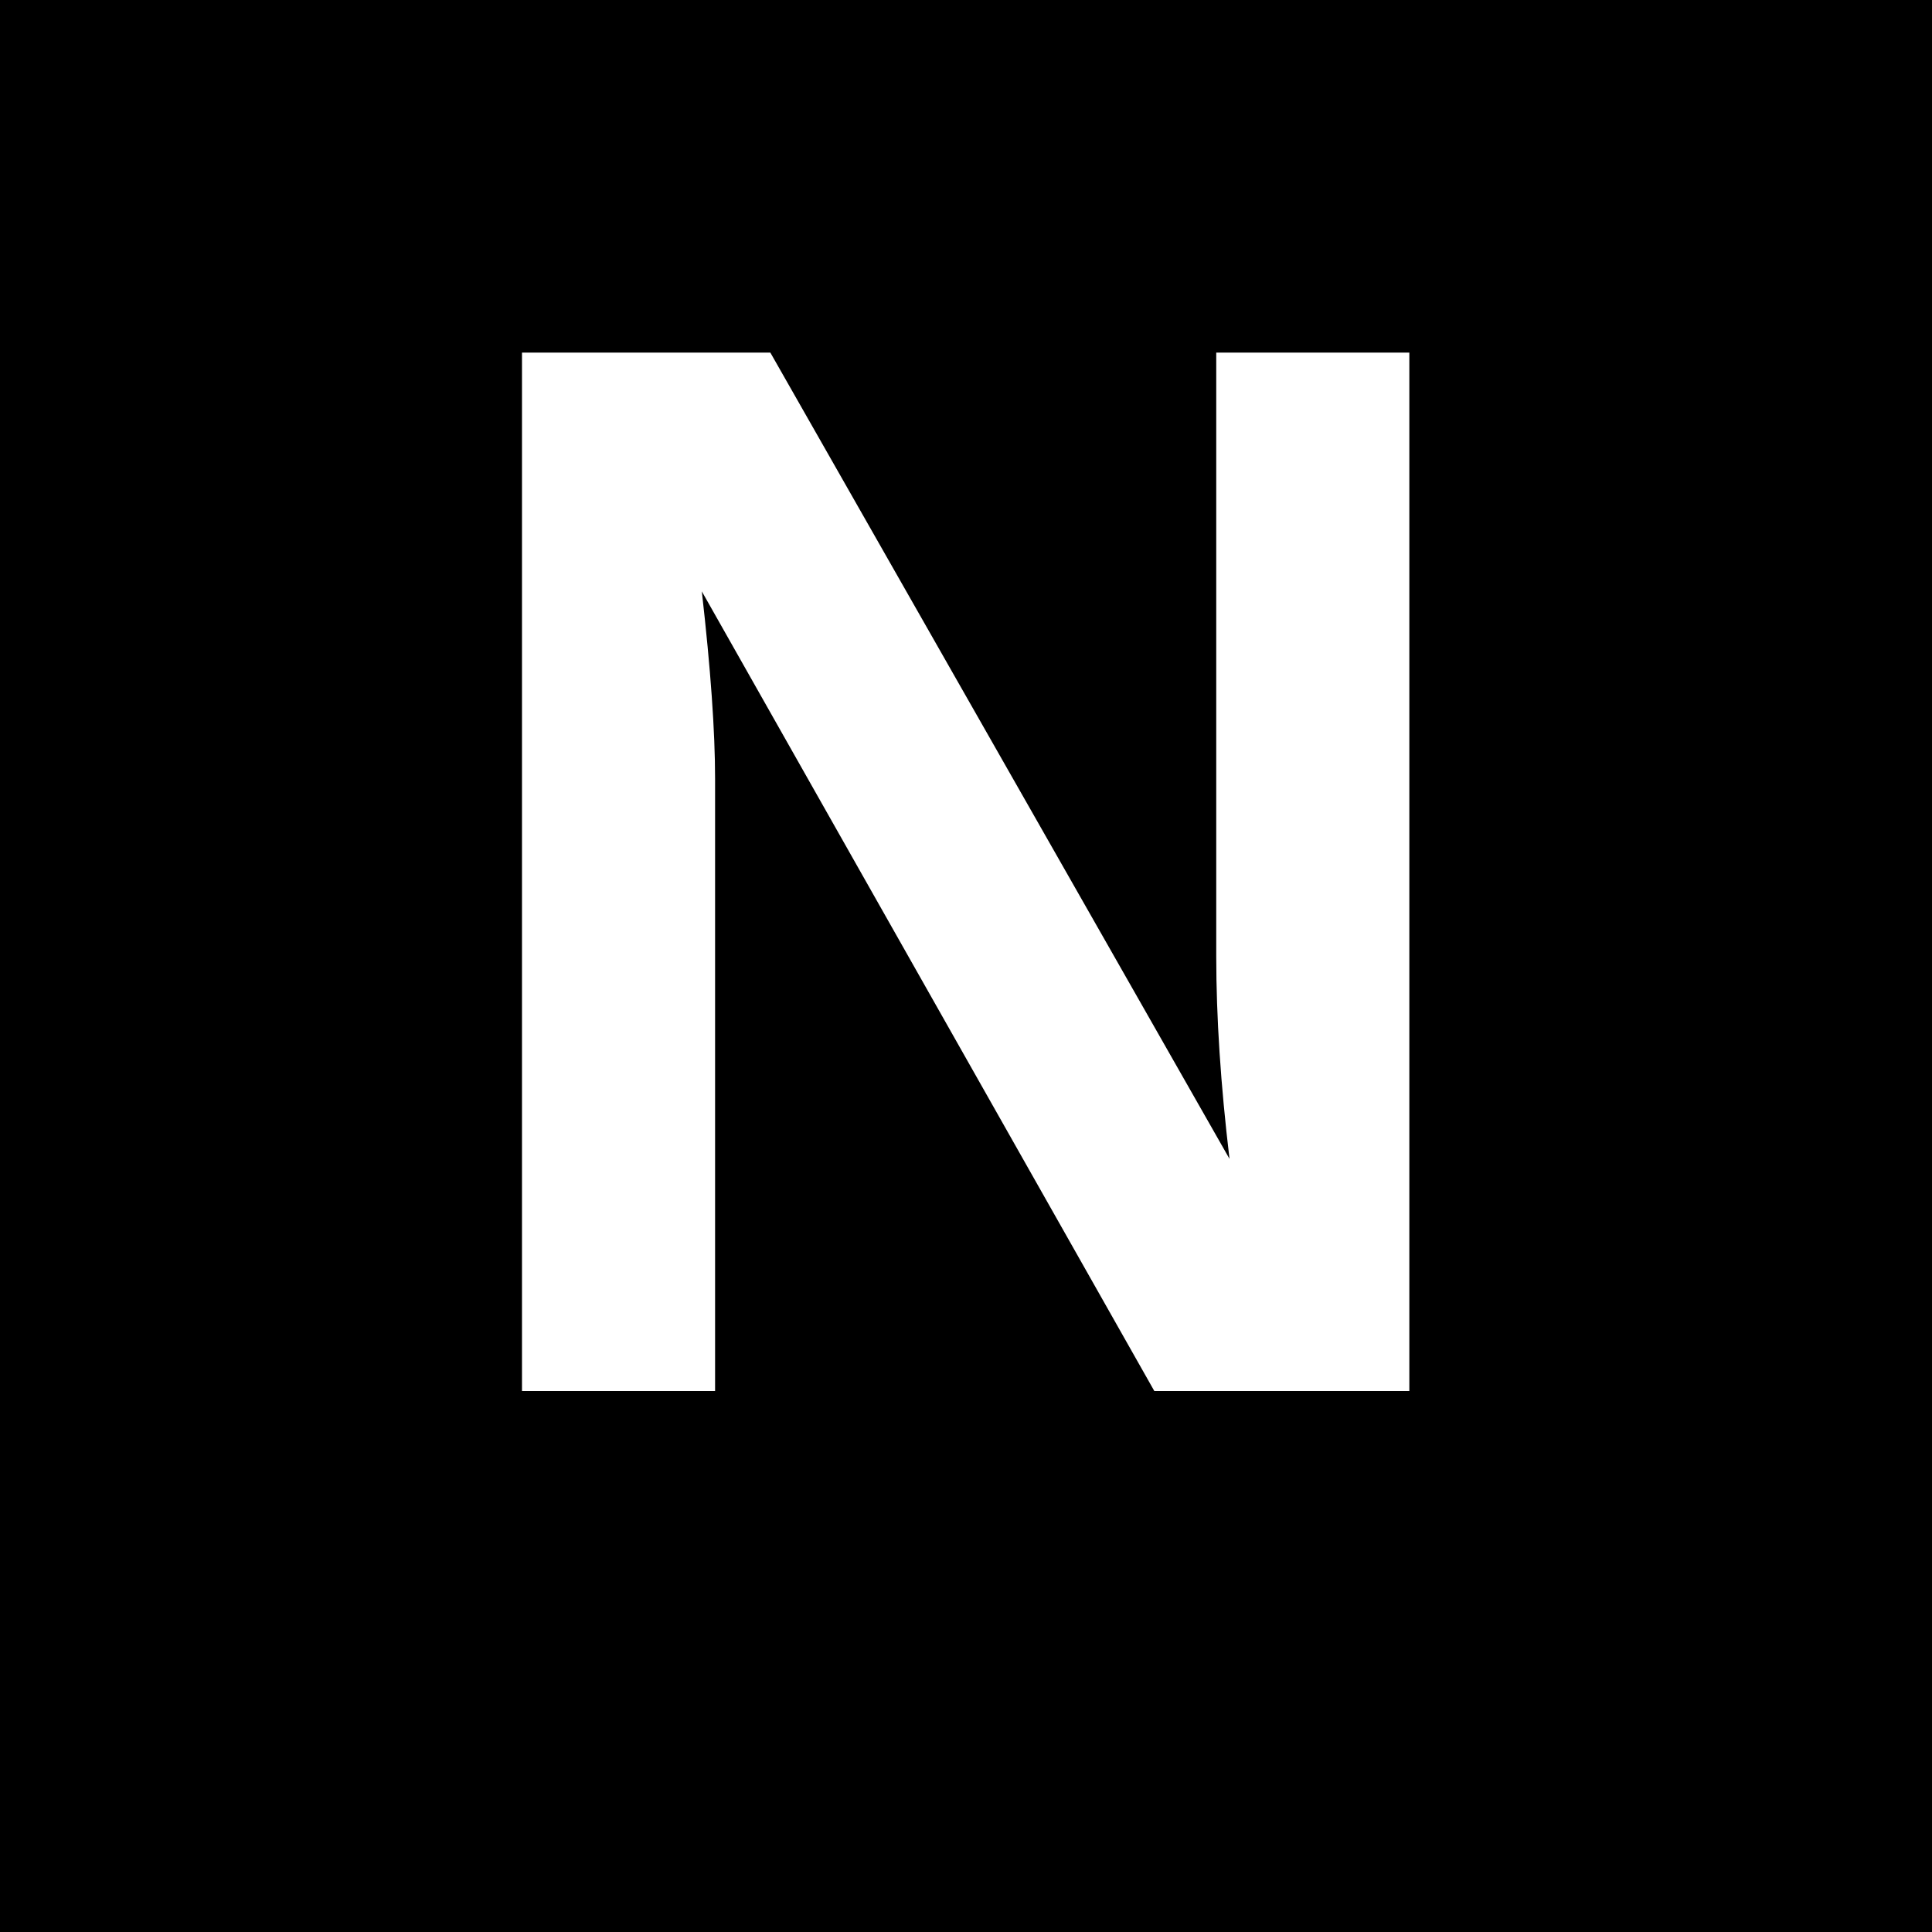
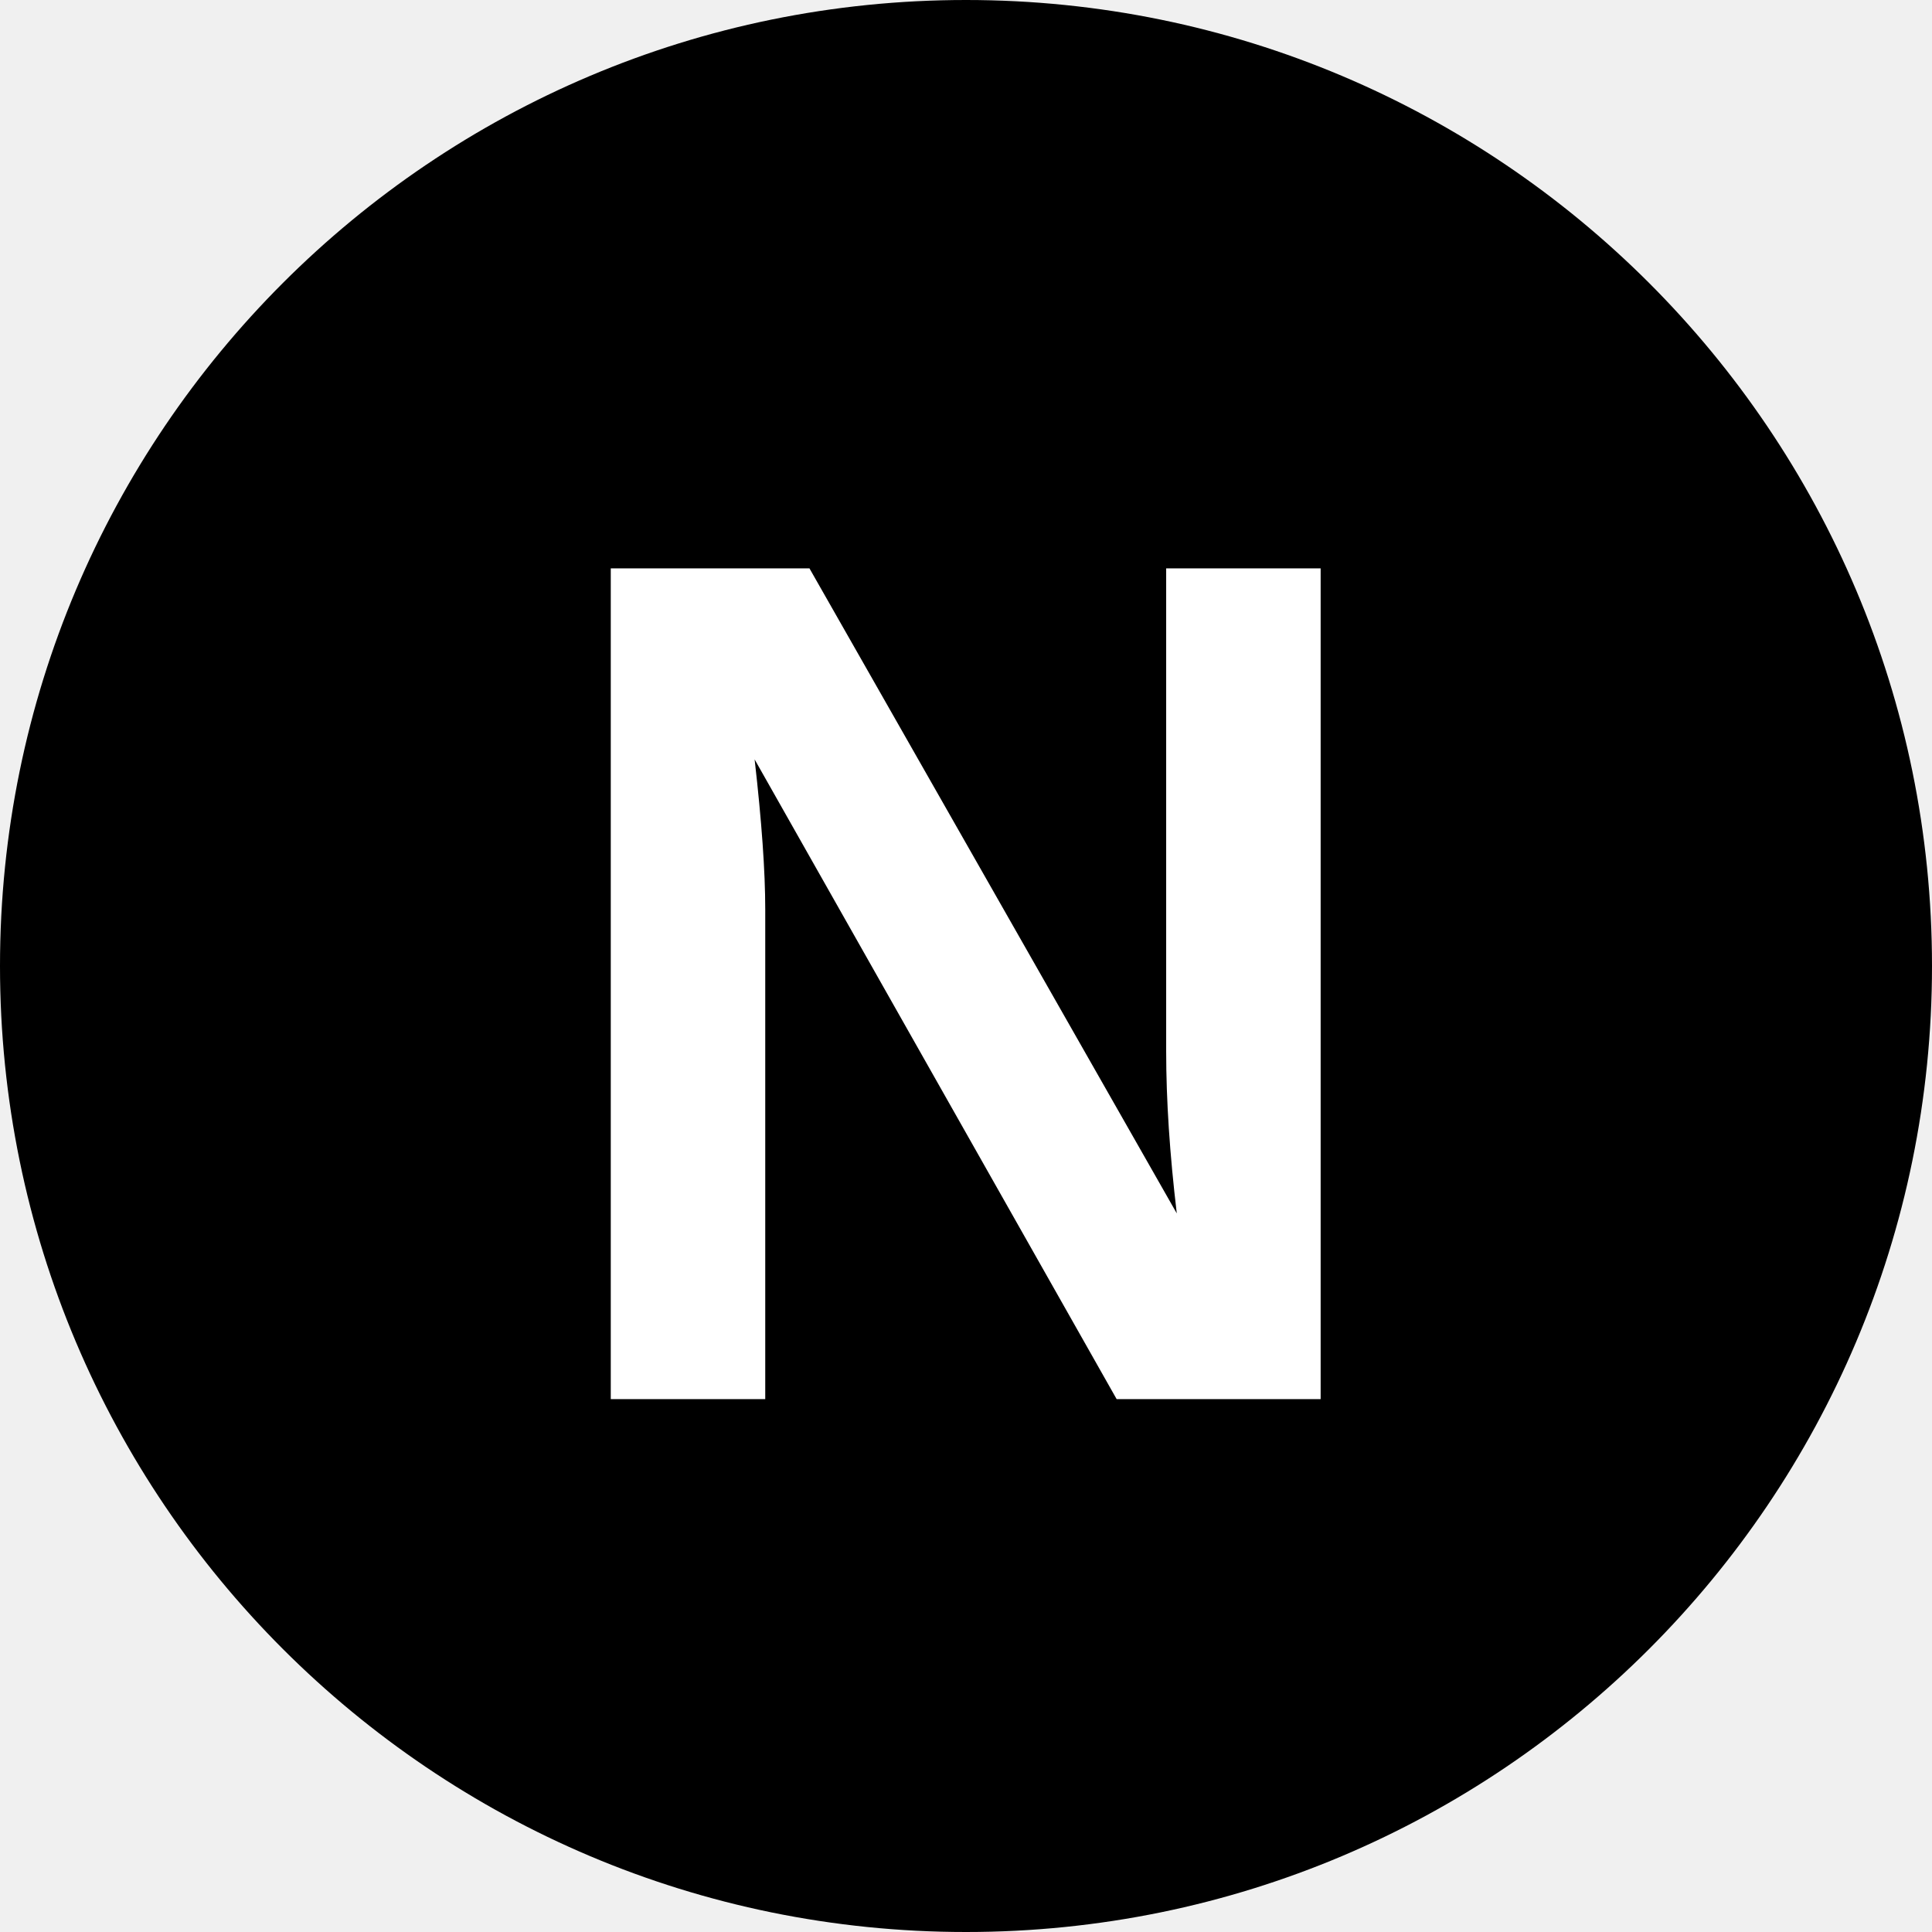
<svg xmlns="http://www.w3.org/2000/svg" width="512" height="512" viewBox="0 0 512 512" fill="none">
-   <rect width="512" height="512" fill="black" />
-   <text x="50%" y="72%" text-anchor="middle" font-size="400" font-family="Arial, Helvetica, sans-serif" font-weight="bold" fill="white">N</text>
+   <circle cx="256" cy="256" r="256" fill="black" />
+   <text x="50%" y="50%" text-anchor="middle" dominant-baseline="middle" font-size="320" font-family="Arial, Helvetica, sans-serif" font-weight="bold" fill="white" dy="24">N</text>
</svg>
